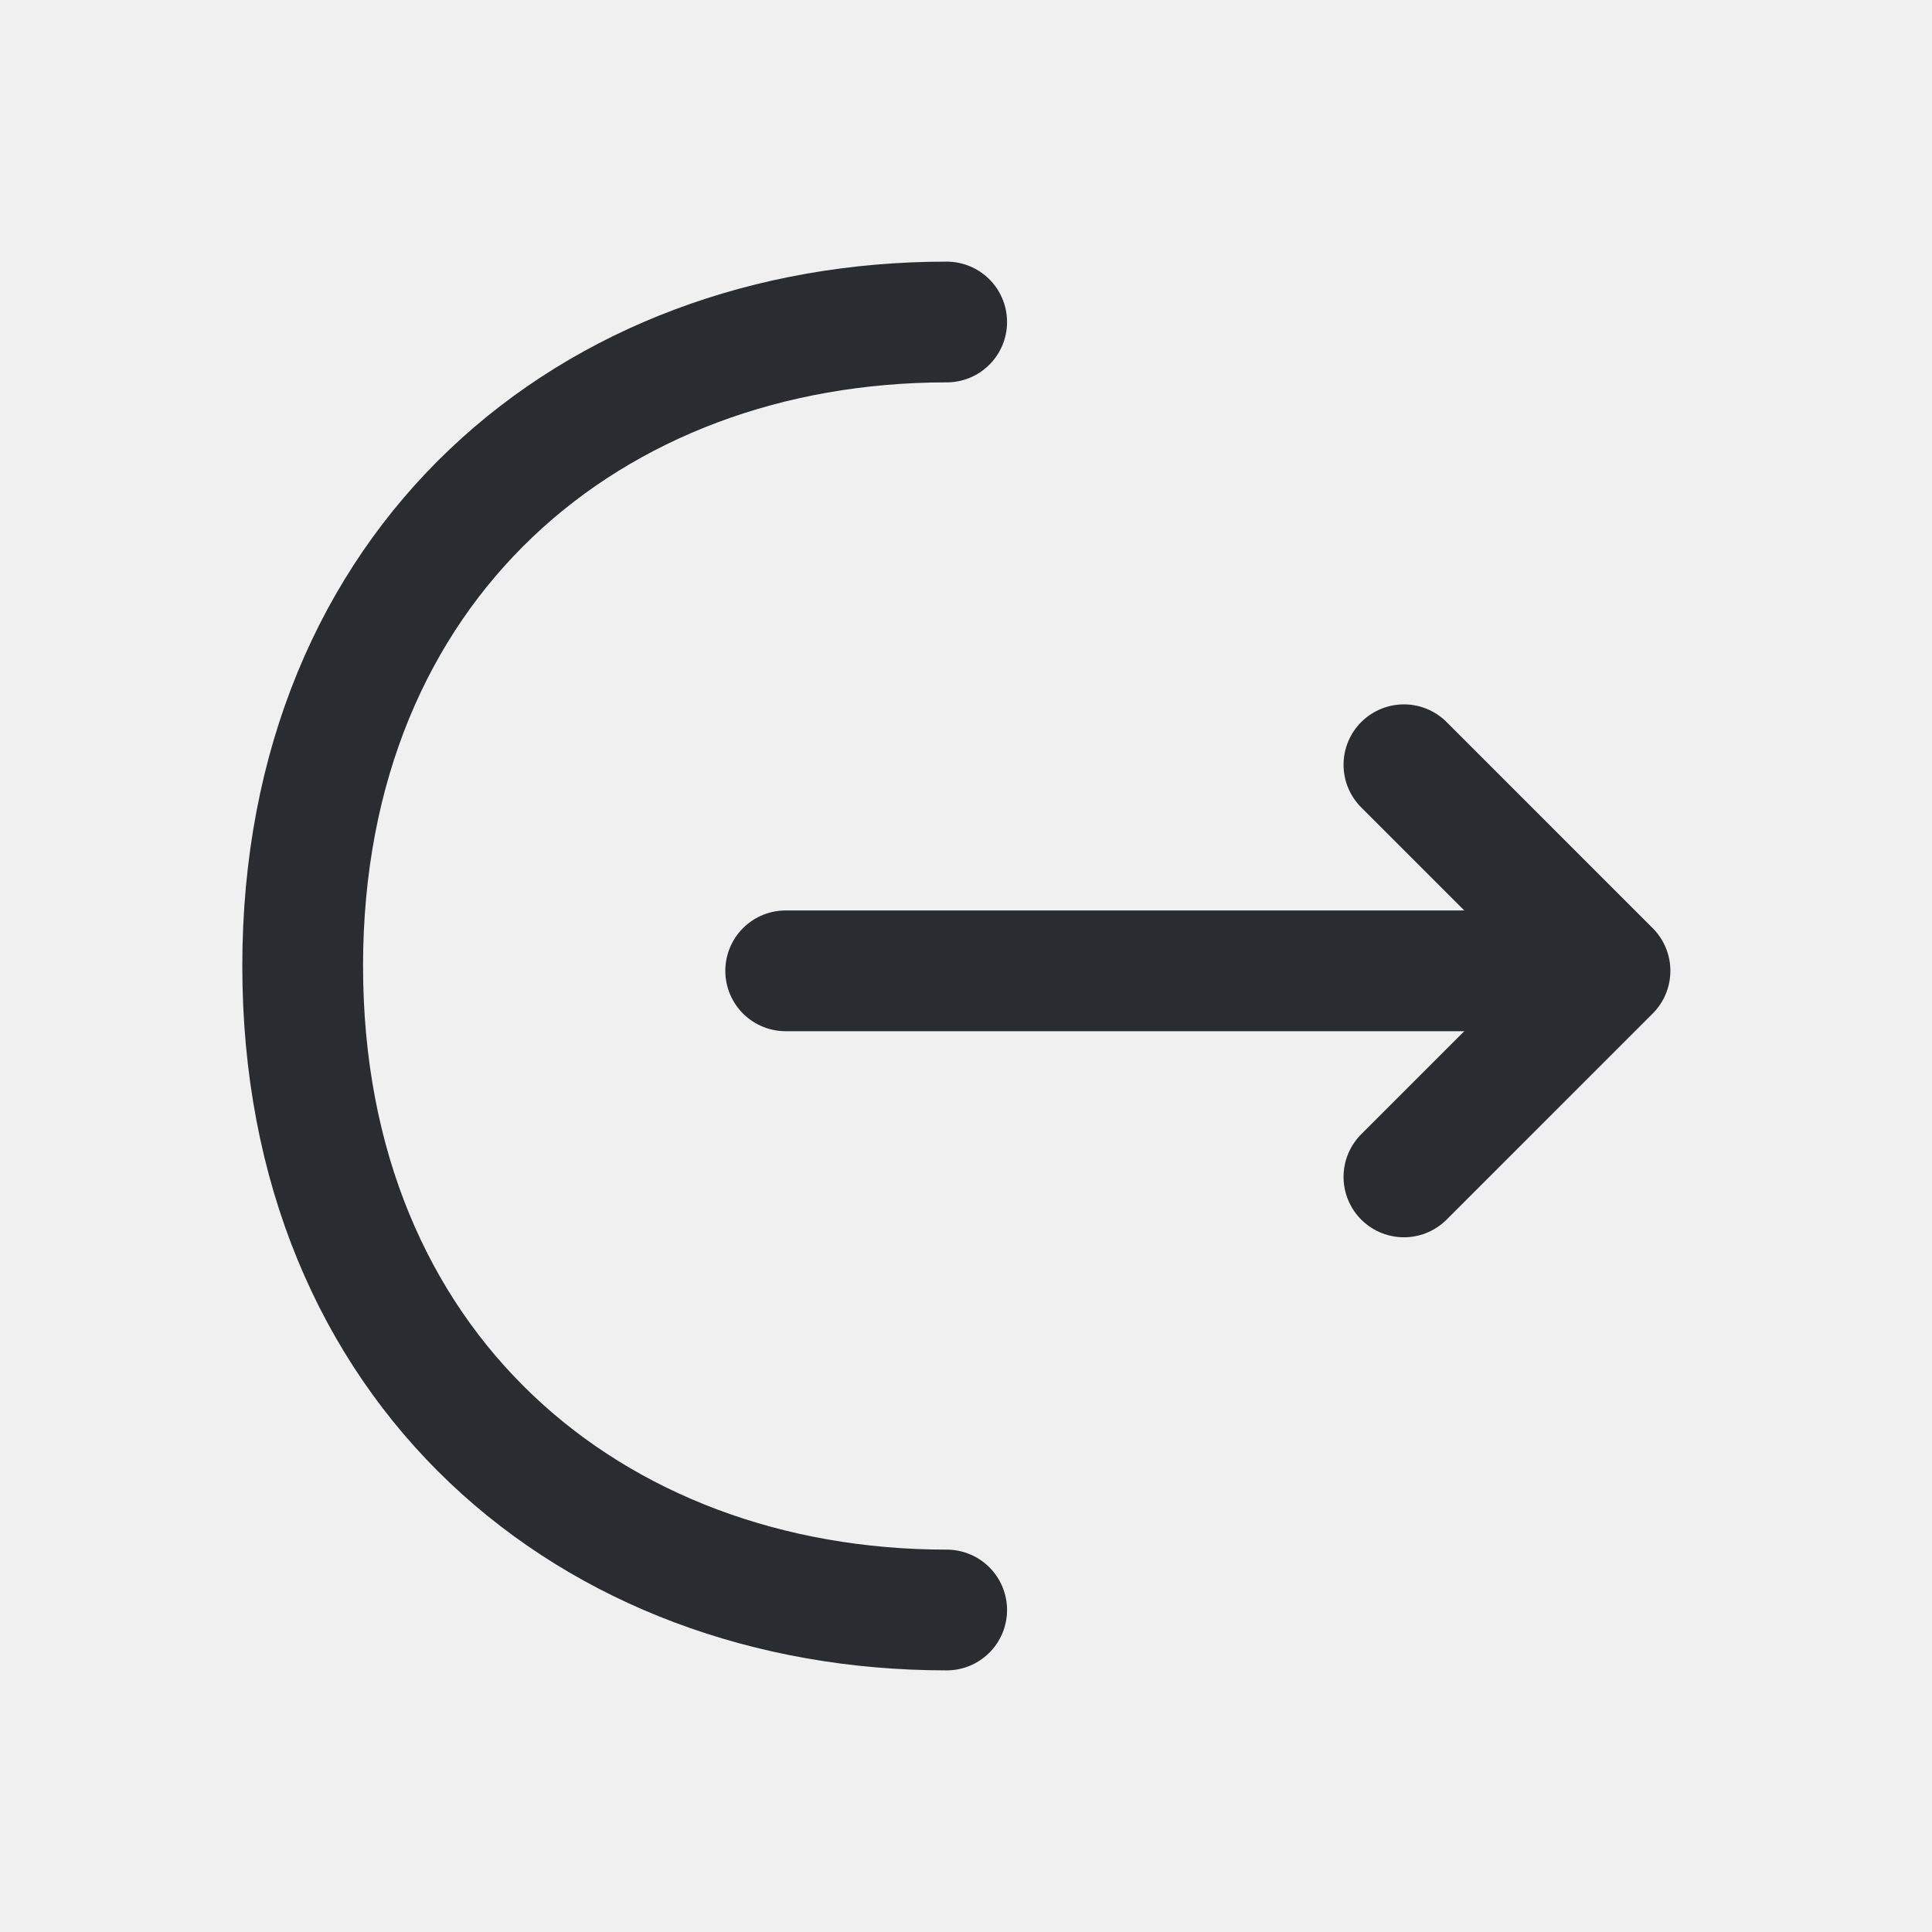
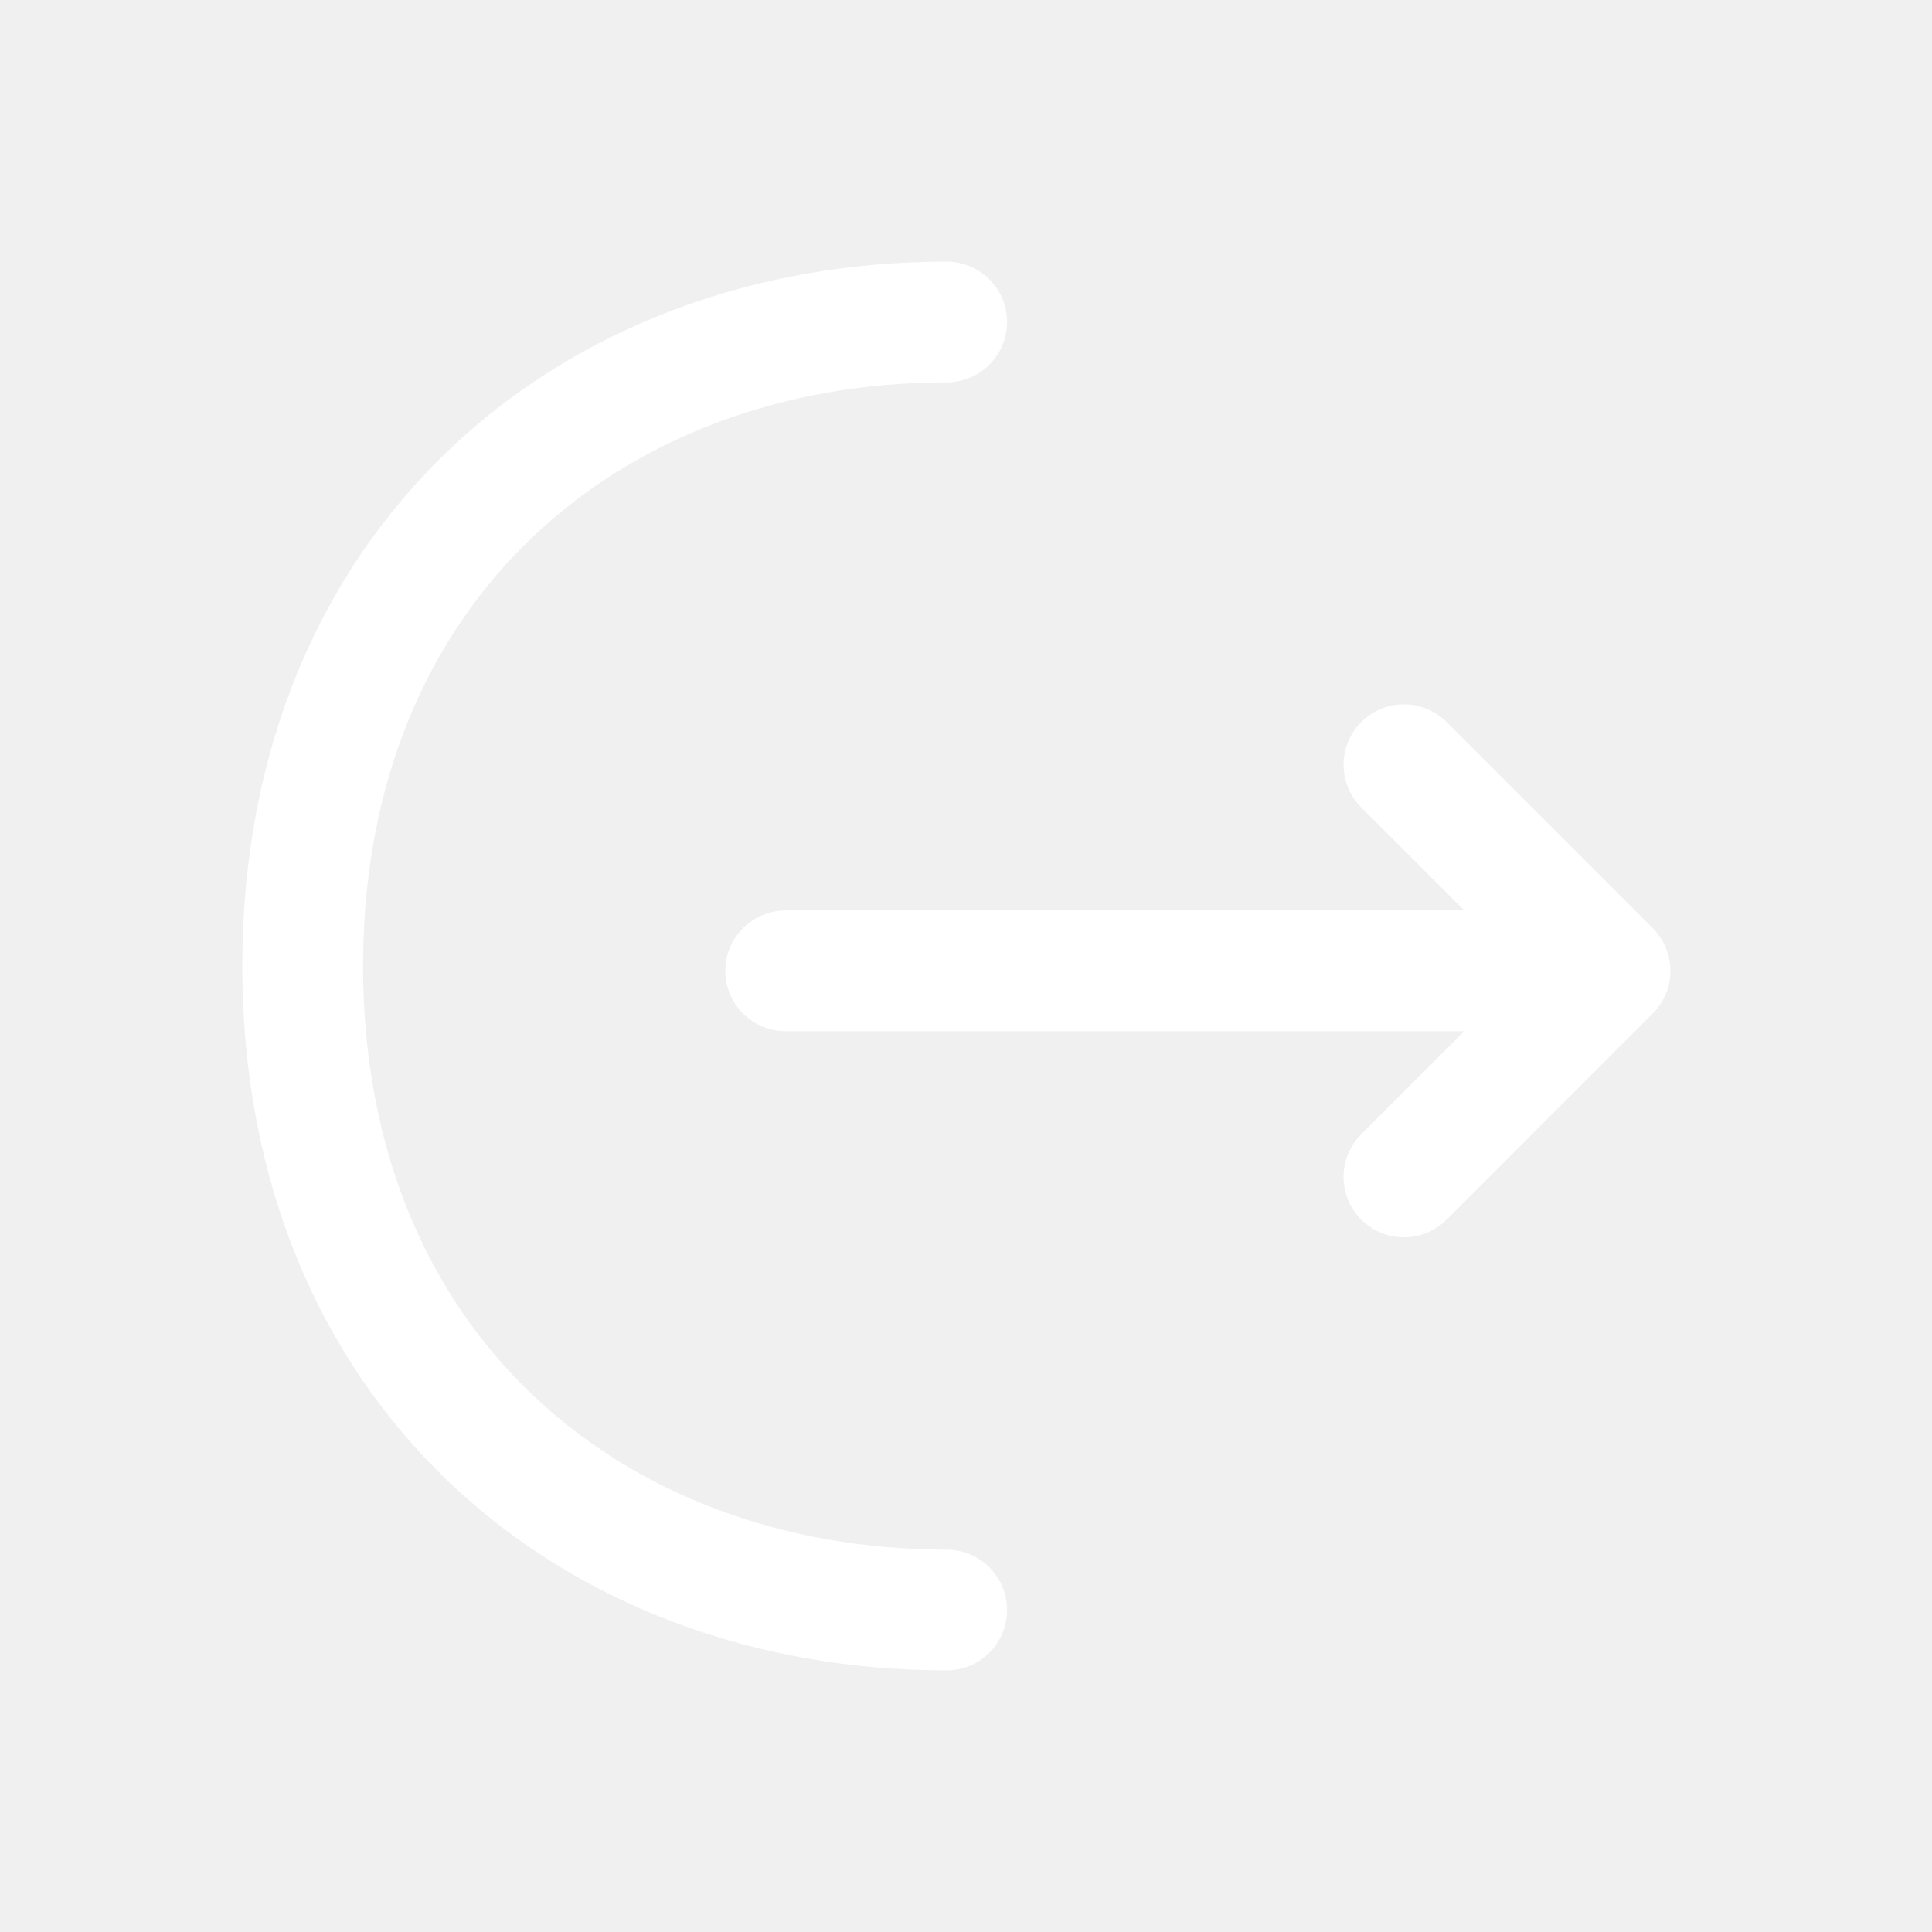
<svg xmlns="http://www.w3.org/2000/svg" width="24" height="24" viewBox="0 0 24 24" fill="none">
-   <path d="M17.44 14.62L20 12.06L17.44 9.5" stroke="#292D32" stroke-width="1.5" stroke-miterlimit="10" stroke-linecap="round" stroke-linejoin="round" />
-   <path d="M9.76 12.06H19.93" stroke="#292D32" stroke-width="1.5" stroke-miterlimit="10" stroke-linecap="round" stroke-linejoin="round" />
-   <path d="M11.76 20C7.34 20 3.76 17 3.76 12C3.76 7 7.34 4 11.76 4" stroke="#292D32" stroke-width="1.5" stroke-miterlimit="10" stroke-linecap="round" stroke-linejoin="round" />
+   <path d="M17.44 14.62L20 12.06L17.44 9.5" stroke="#FFF" stroke-width="1.5" stroke-miterlimit="10" stroke-linecap="round" stroke-linejoin="round" />
+   <path d="M9.76 12.06H19.93" stroke="#FFF" stroke-width="1.5" stroke-miterlimit="10" stroke-linecap="round" stroke-linejoin="round" />
+   <path d="M11.76 20C7.34 20 3.76 17 3.76 12C3.76 7 7.34 4 11.76 4" stroke="#FFF" stroke-width="1.5" stroke-miterlimit="10" stroke-linecap="round" stroke-linejoin="round" />
</svg>
